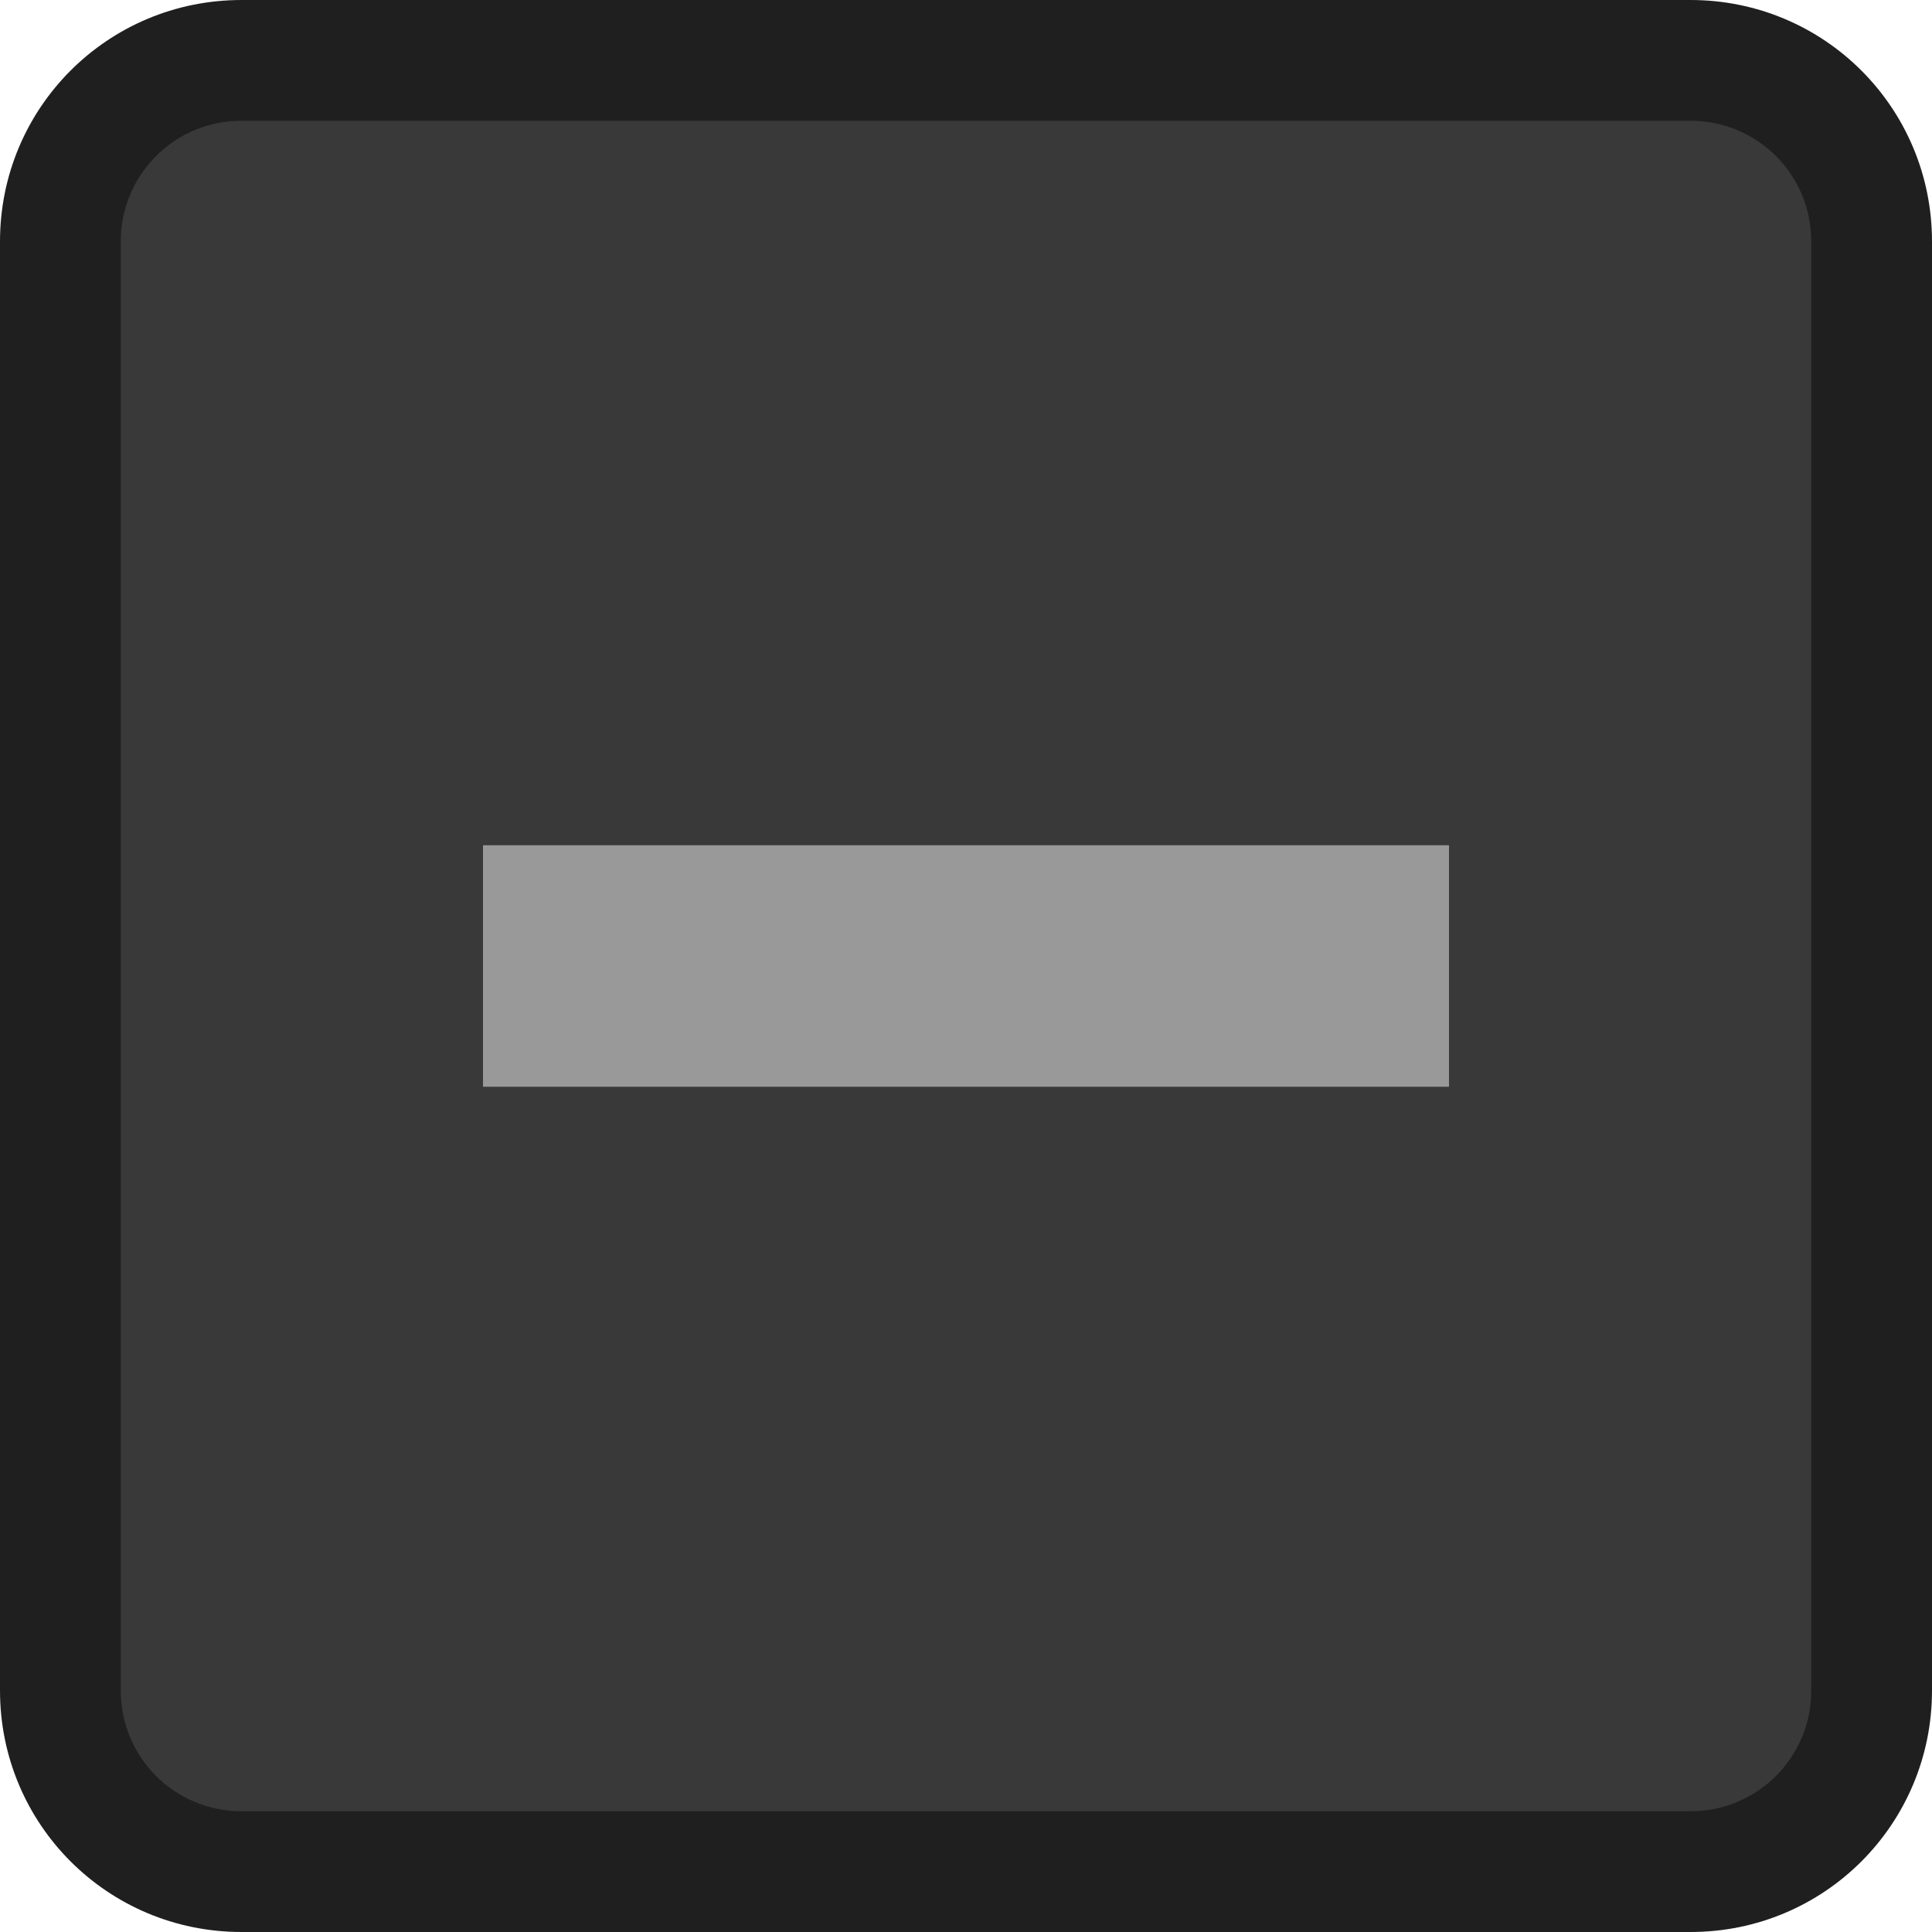
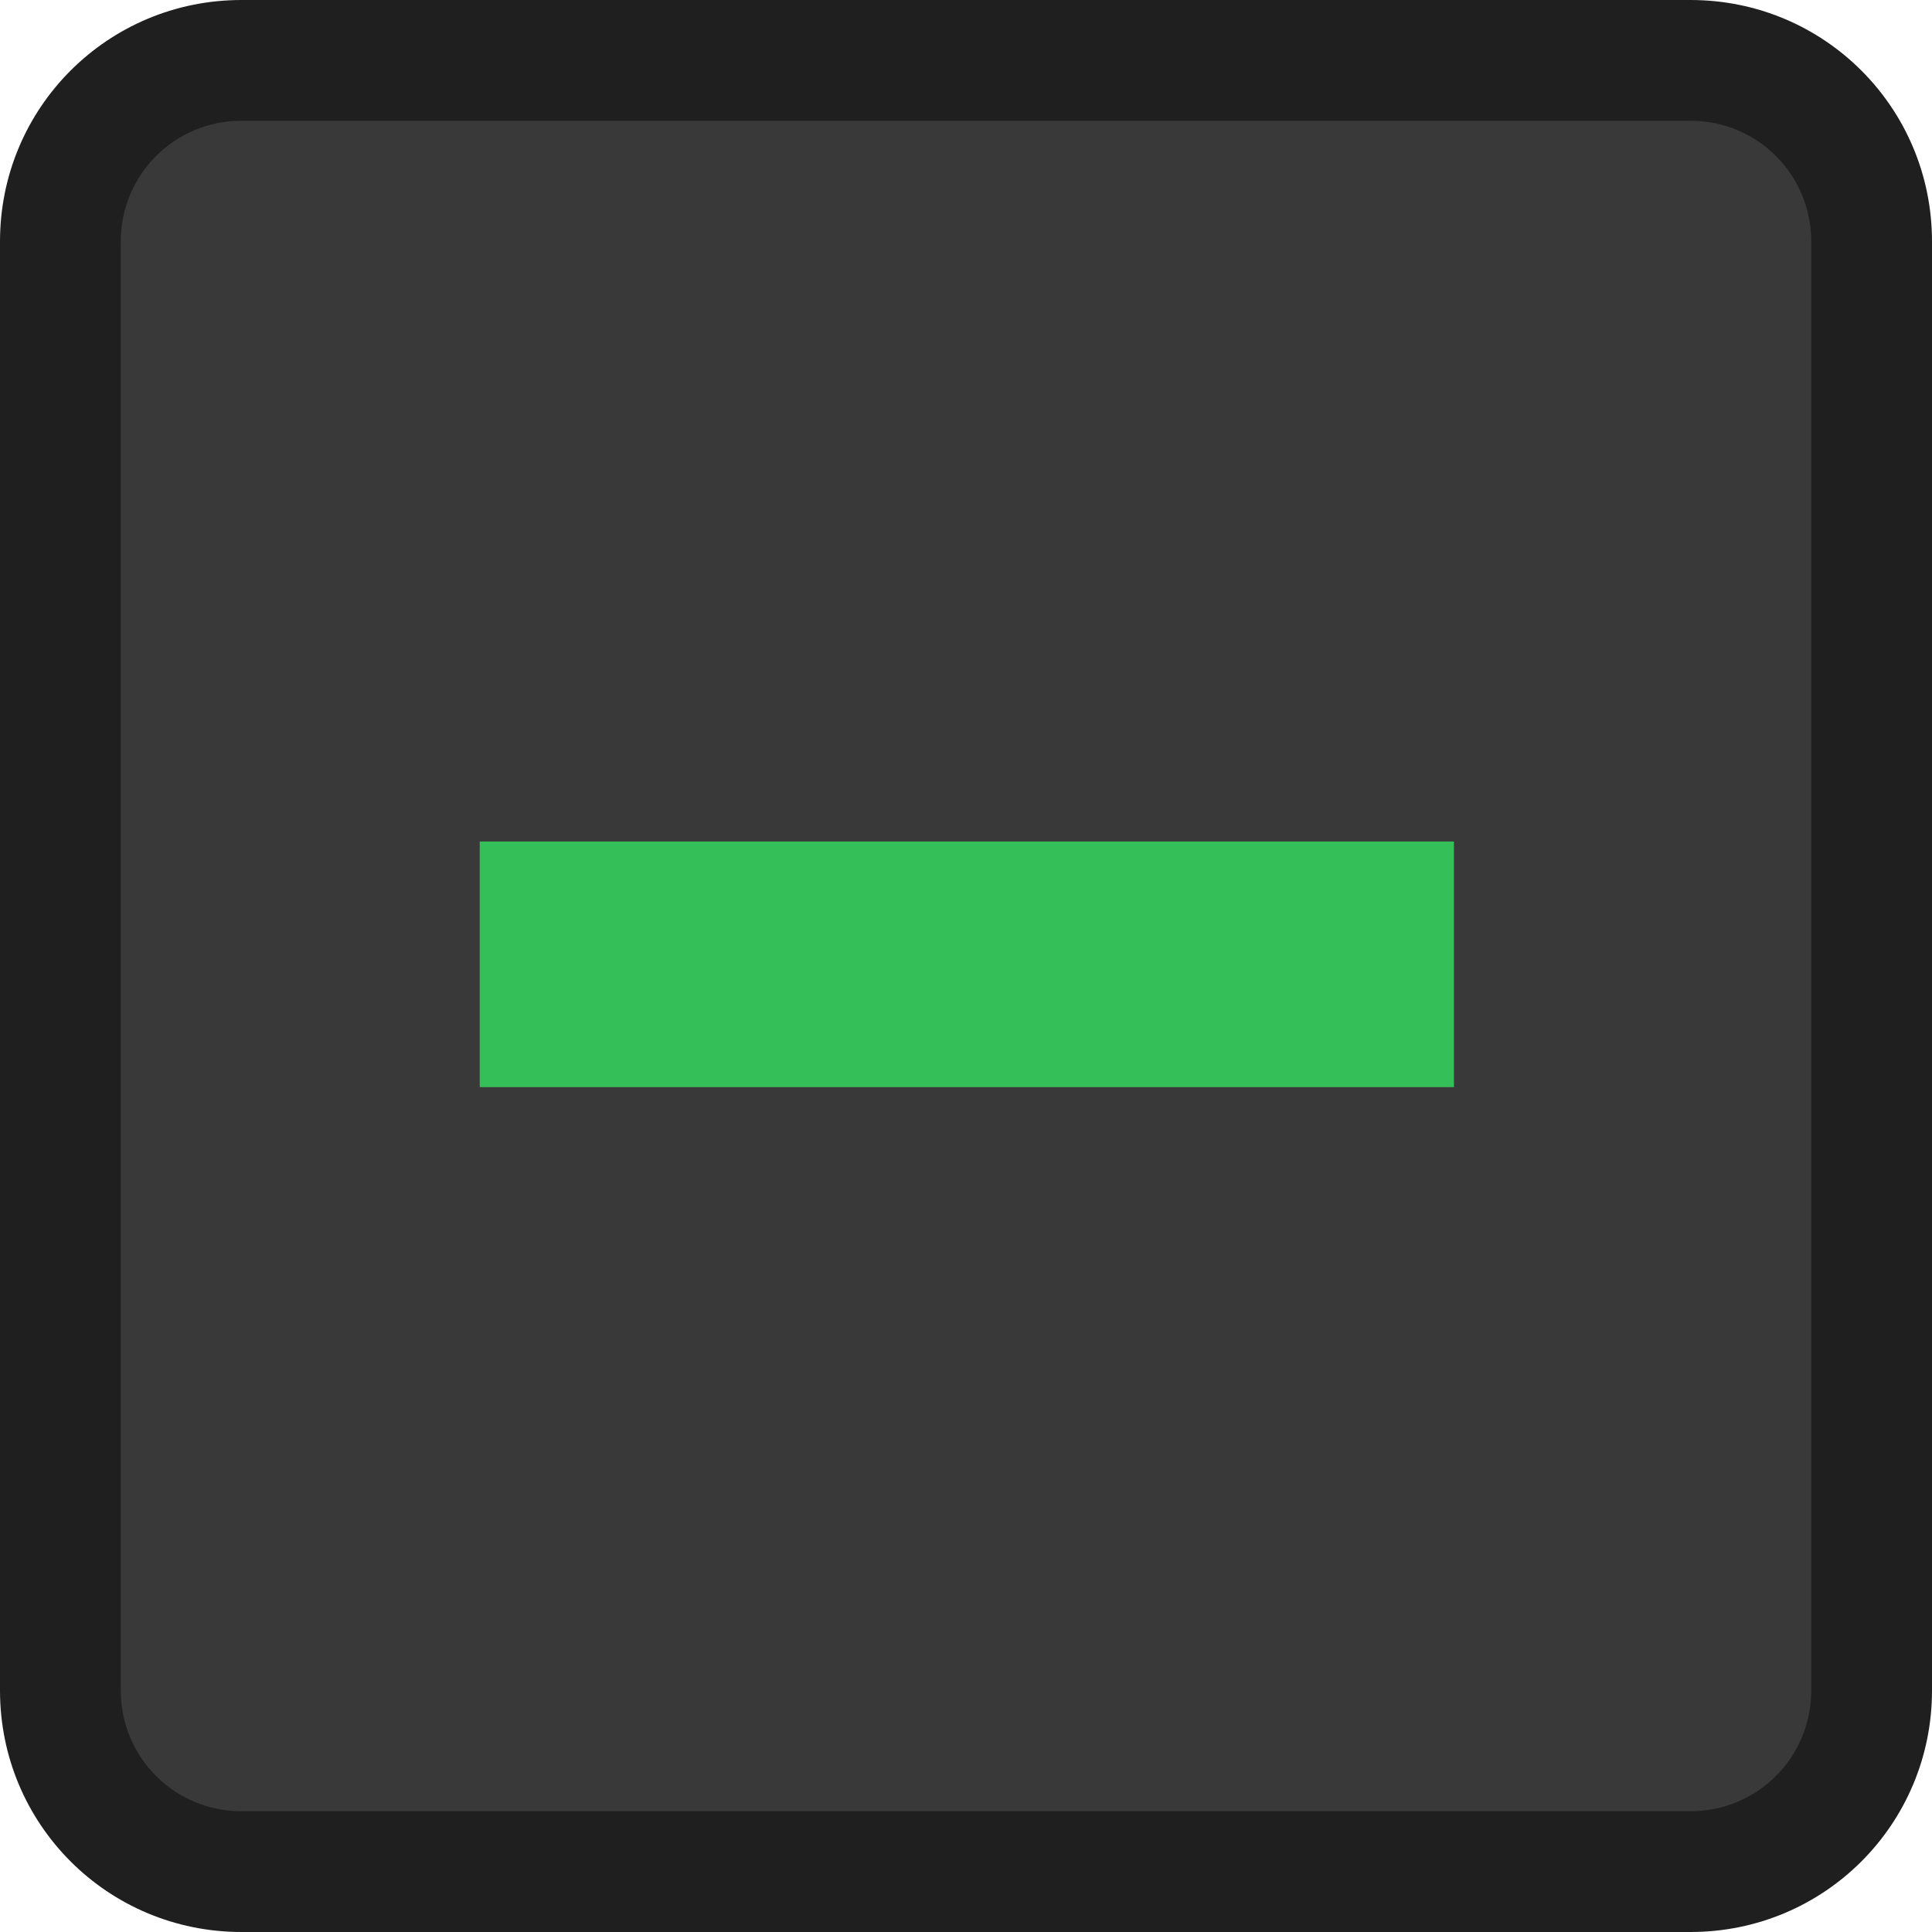
- <svg xmlns="http://www.w3.org/2000/svg" viewBox="0 0 16 16" id="svg2" version="1.1" width="100%" height="100%">
+ <svg xmlns="http://www.w3.org/2000/svg" viewBox="0 0 16 16" id="svg2" version="1.1">
  <defs id="defs14" />
  <g transform="translate(0 -1036.362)" id="g4">
    <rect width="14.821" x=".621" y="1037.046" rx="1" height="14.758" style="fill:#393939" id="rect6" />
    <path style="fill:#1f1f1f" d="M 2 0 C 0.892 0 3.2526065e-18 0.892 0 2 L 0 14 C 0 15.108 0.892 16 2 16 L 14 16 C 15.108 16 16 15.108 16 14 L 16 2 C 16 0.892 15.108 3.2526065e-18 14 0 L 2 0 z M 2 1 L 14 1 C 14.554 1 15 1.446 15 2 L 15 14 C 15 14.554 14.554 15 14 15 L 2 15 C 1.446 15 1 14.554 1 14 L 1 2 C 1 1.446 1.446 1 2 1 z " transform="translate(0 1036.362)" id="path8" />
-     <rect width="8" x="4" y="1043.362" height="2" style="fill:#999999;color:#000000;fill-opacity:1;fill-rule:nonzero;stroke-width:1;stroke-linecap:butt;stroke-linejoin:miter;stroke-miterlimit:4;stroke-opacity:1;stroke-dasharray:none;stroke-dashoffset:0;marker:none;visibility:visible;display:inline;overflow:visible;enable-background:accumulate" id="rect10" />
+     <rect width="8" x="4" y="1043.362" height="2" style="fill:#d64937" id="rect10" />
  </g>
+   <path style="opacity:1;fill:#35bf59;fill-opacity:1" d="m 3.973,7.986 0,-1.017 4.034,0 4.034,0 0,1.017 0,1.017 -4.034,0 -4.034,0 0,-1.017 z" id="path4144" />
</svg>
